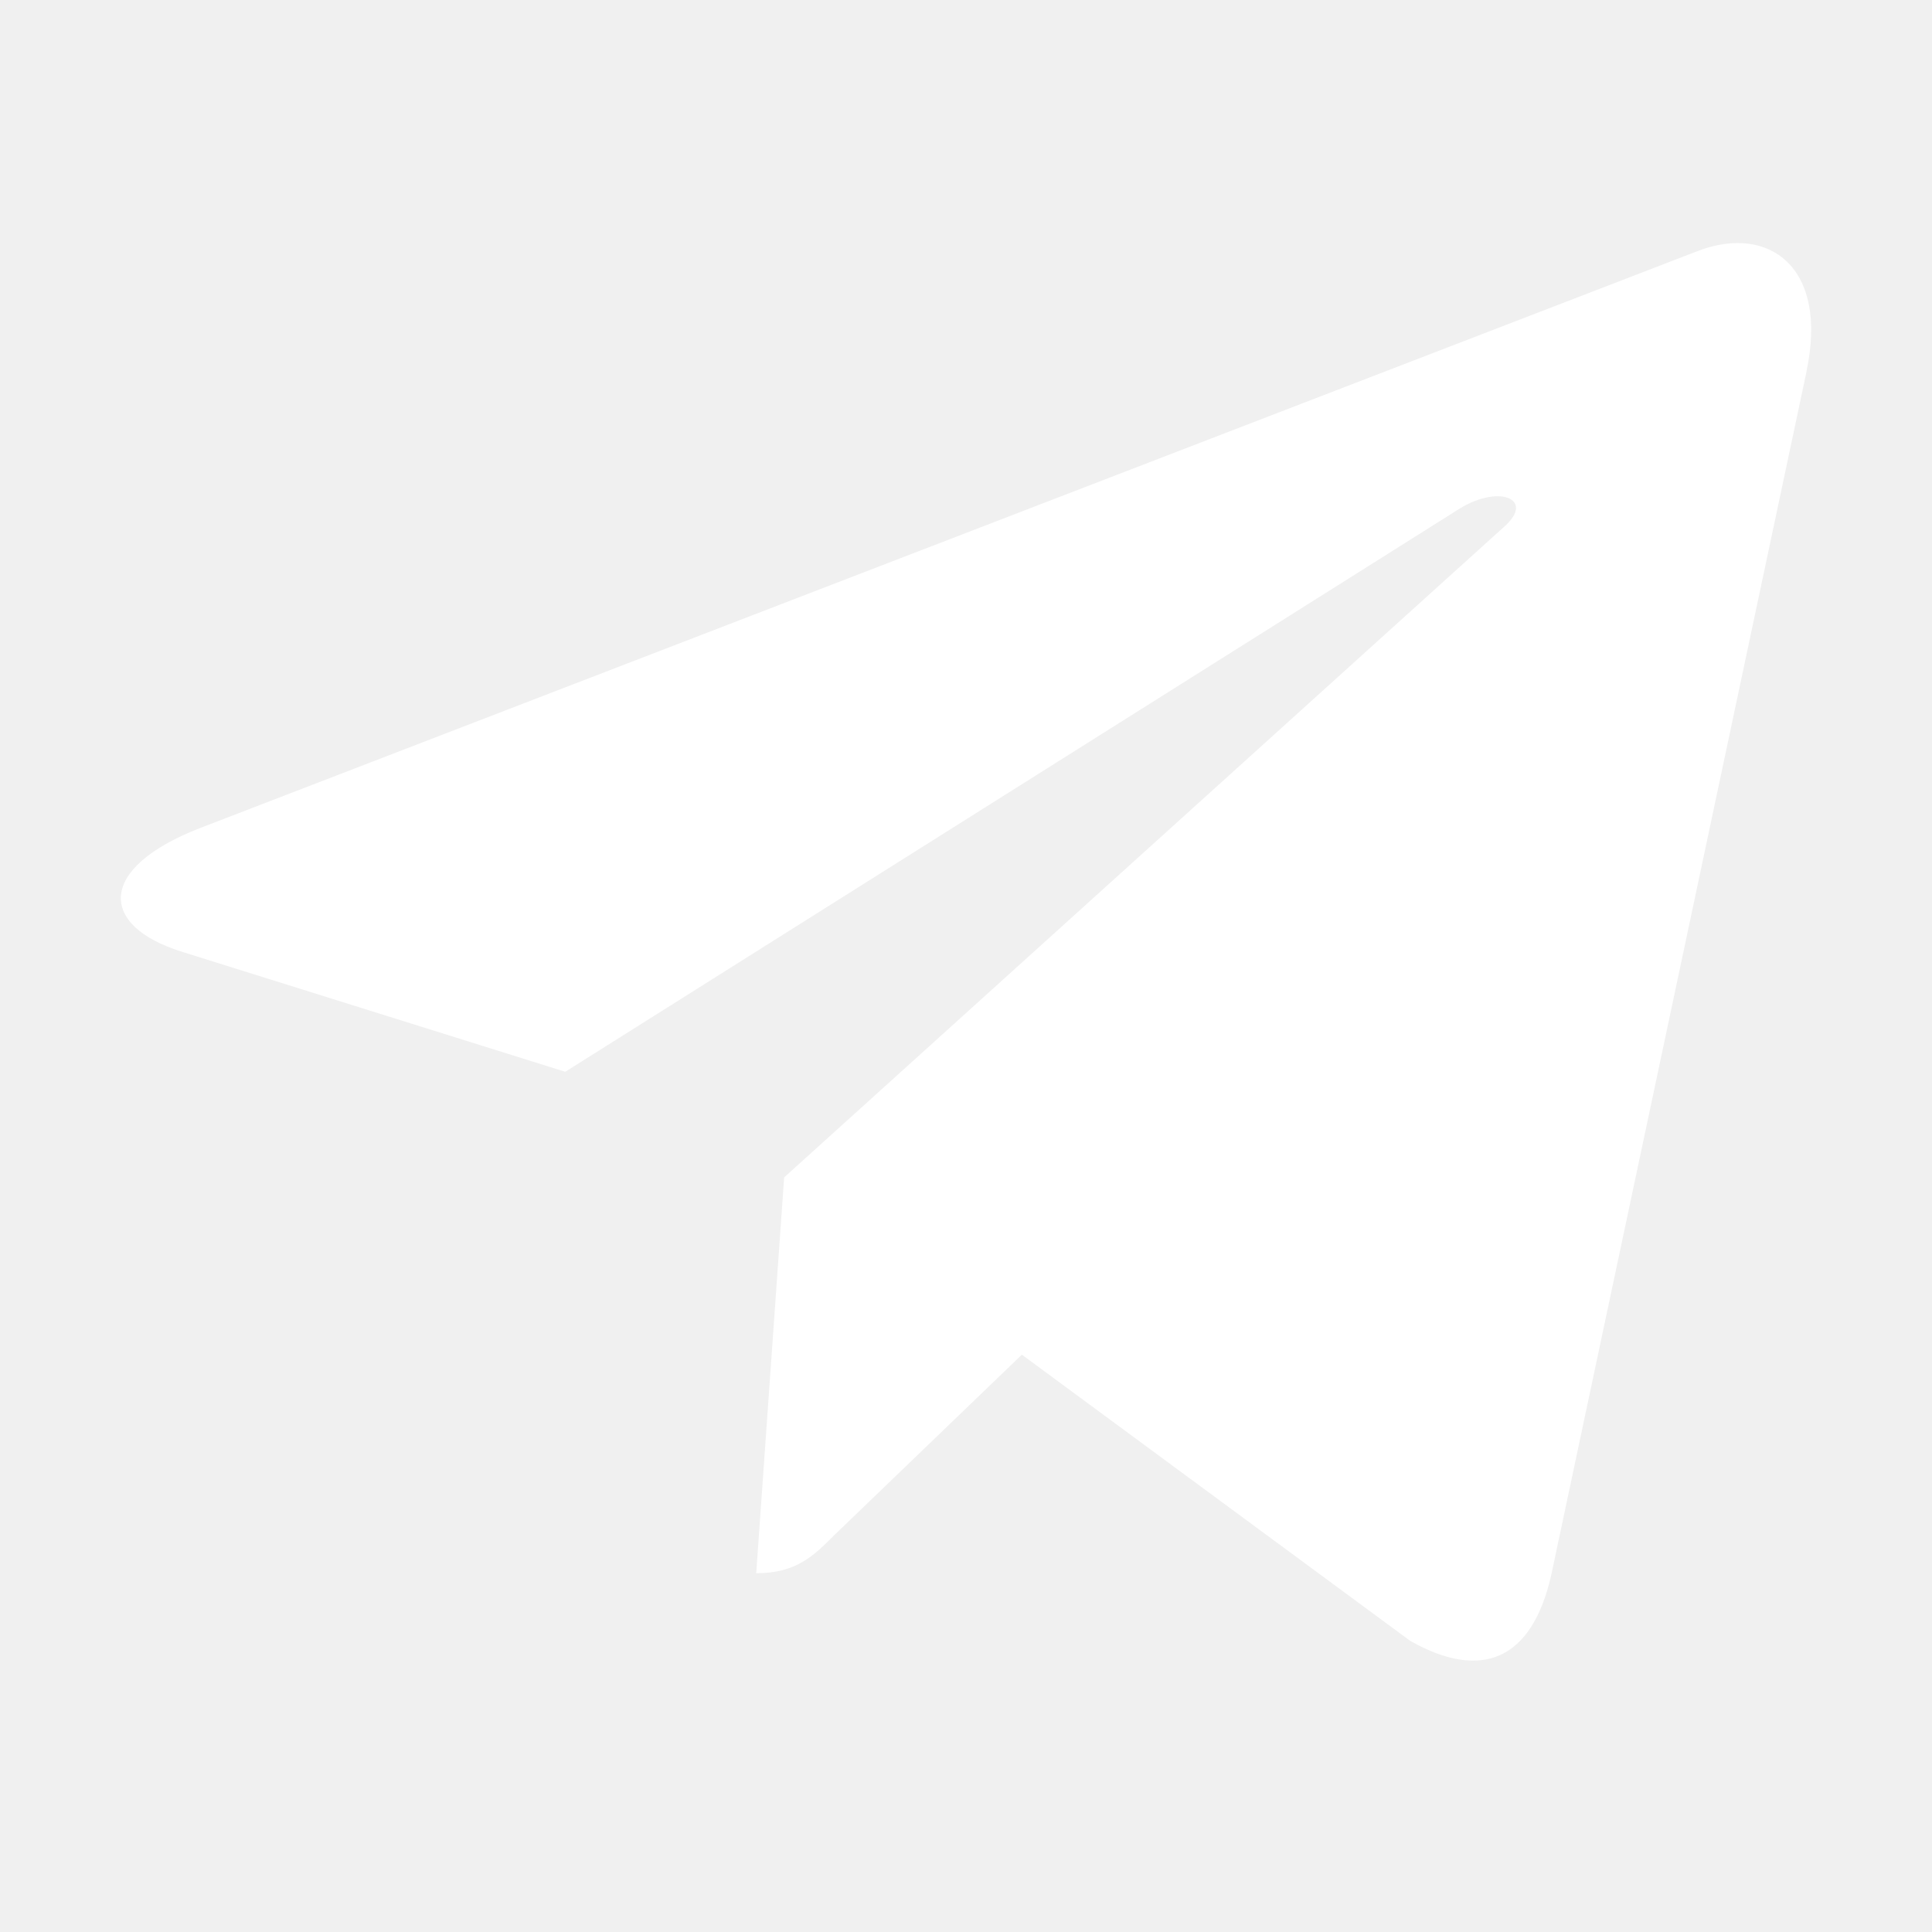
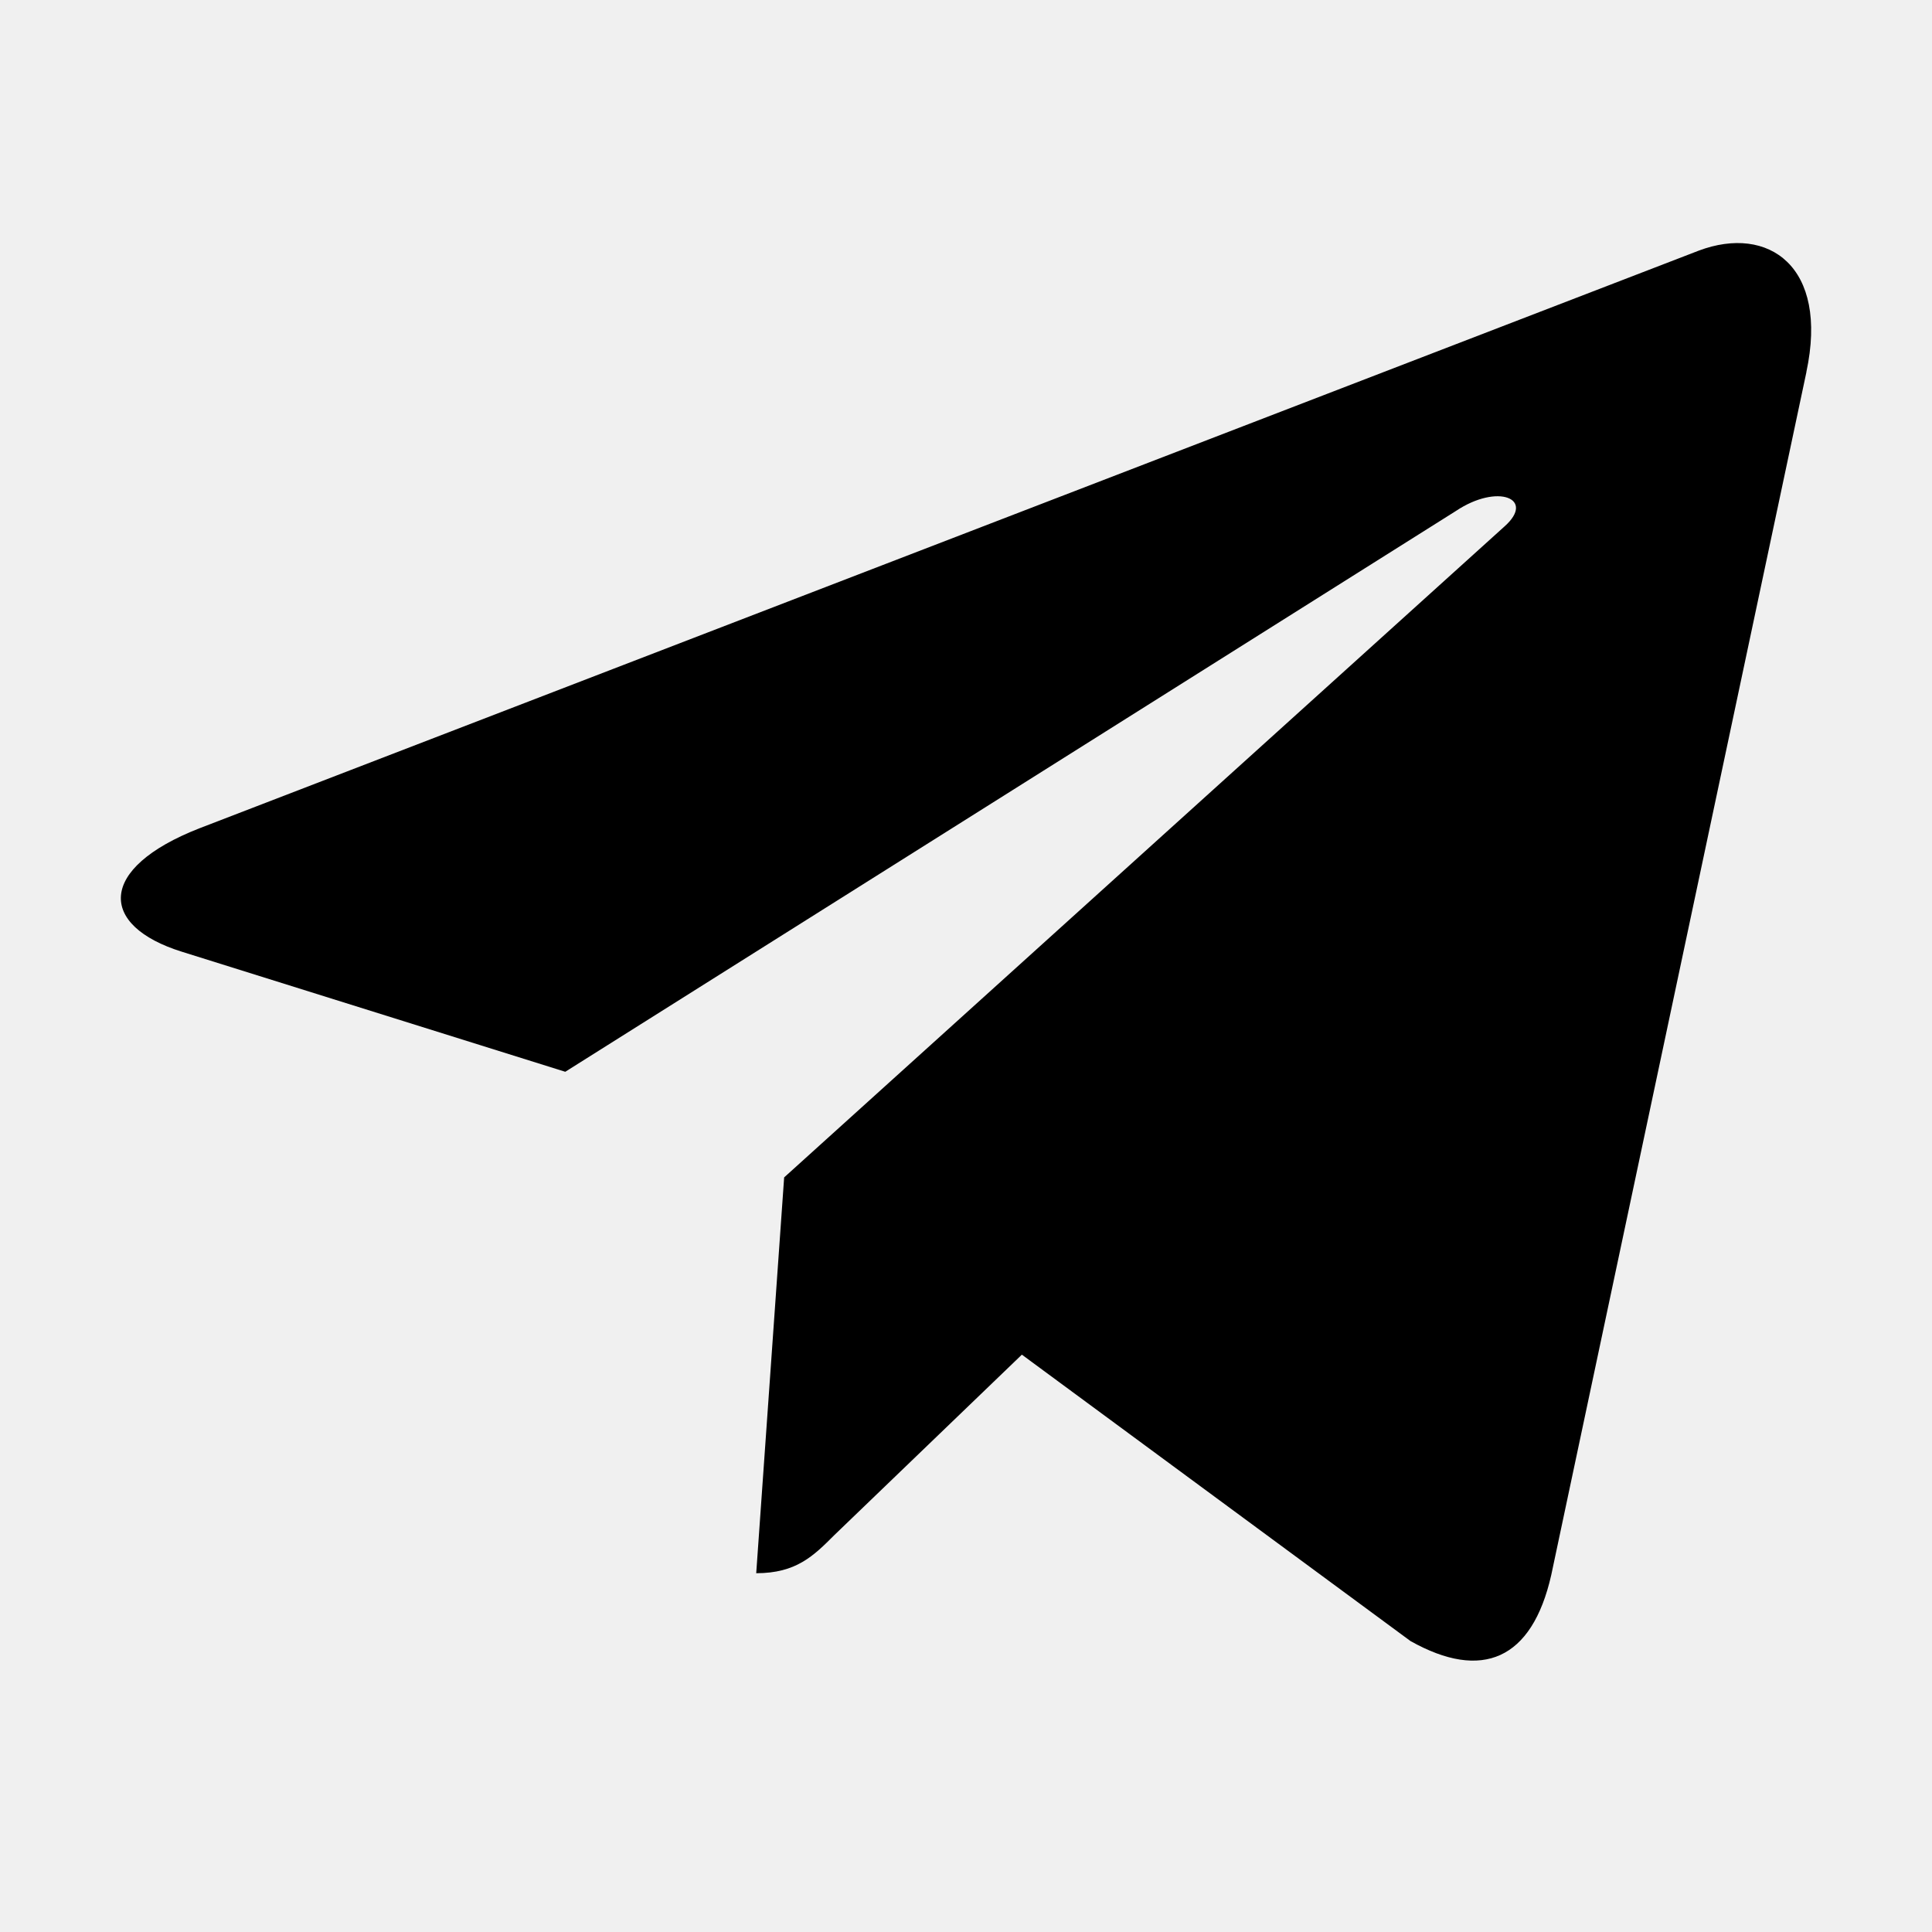
- <svg xmlns="http://www.w3.org/2000/svg" width="24" height="24" fill="none">
-   <path d="m22.44 4.622-3.17 14.944c-.239 1.055-.862 1.317-1.748.82l-4.828-3.558-2.33 2.242c-.258.258-.473.473-.97.473l.347-4.917 8.948-8.086c.39-.346-.084-.54-.604-.192L7.022 13.314 2.26 11.823c-1.036-.323-1.055-1.036.216-1.533l18.628-7.177c.862-.323 1.617.192 1.335 1.51Z" fill="#fff" />
+ <svg xmlns="http://www.w3.org/2000/svg" width="24" height="24">
+   <path d="m22.44 4.622-3.17 14.944c-.239 1.055-.862 1.317-1.748.82l-4.828-3.558-2.33 2.242c-.258.258-.473.473-.97.473l.347-4.917 8.948-8.086c.39-.346-.084-.54-.604-.192L7.022 13.314 2.26 11.823c-1.036-.323-1.055-1.036.216-1.533l18.628-7.177c.862-.323 1.617.192 1.335 1.51Z" />
</svg>
